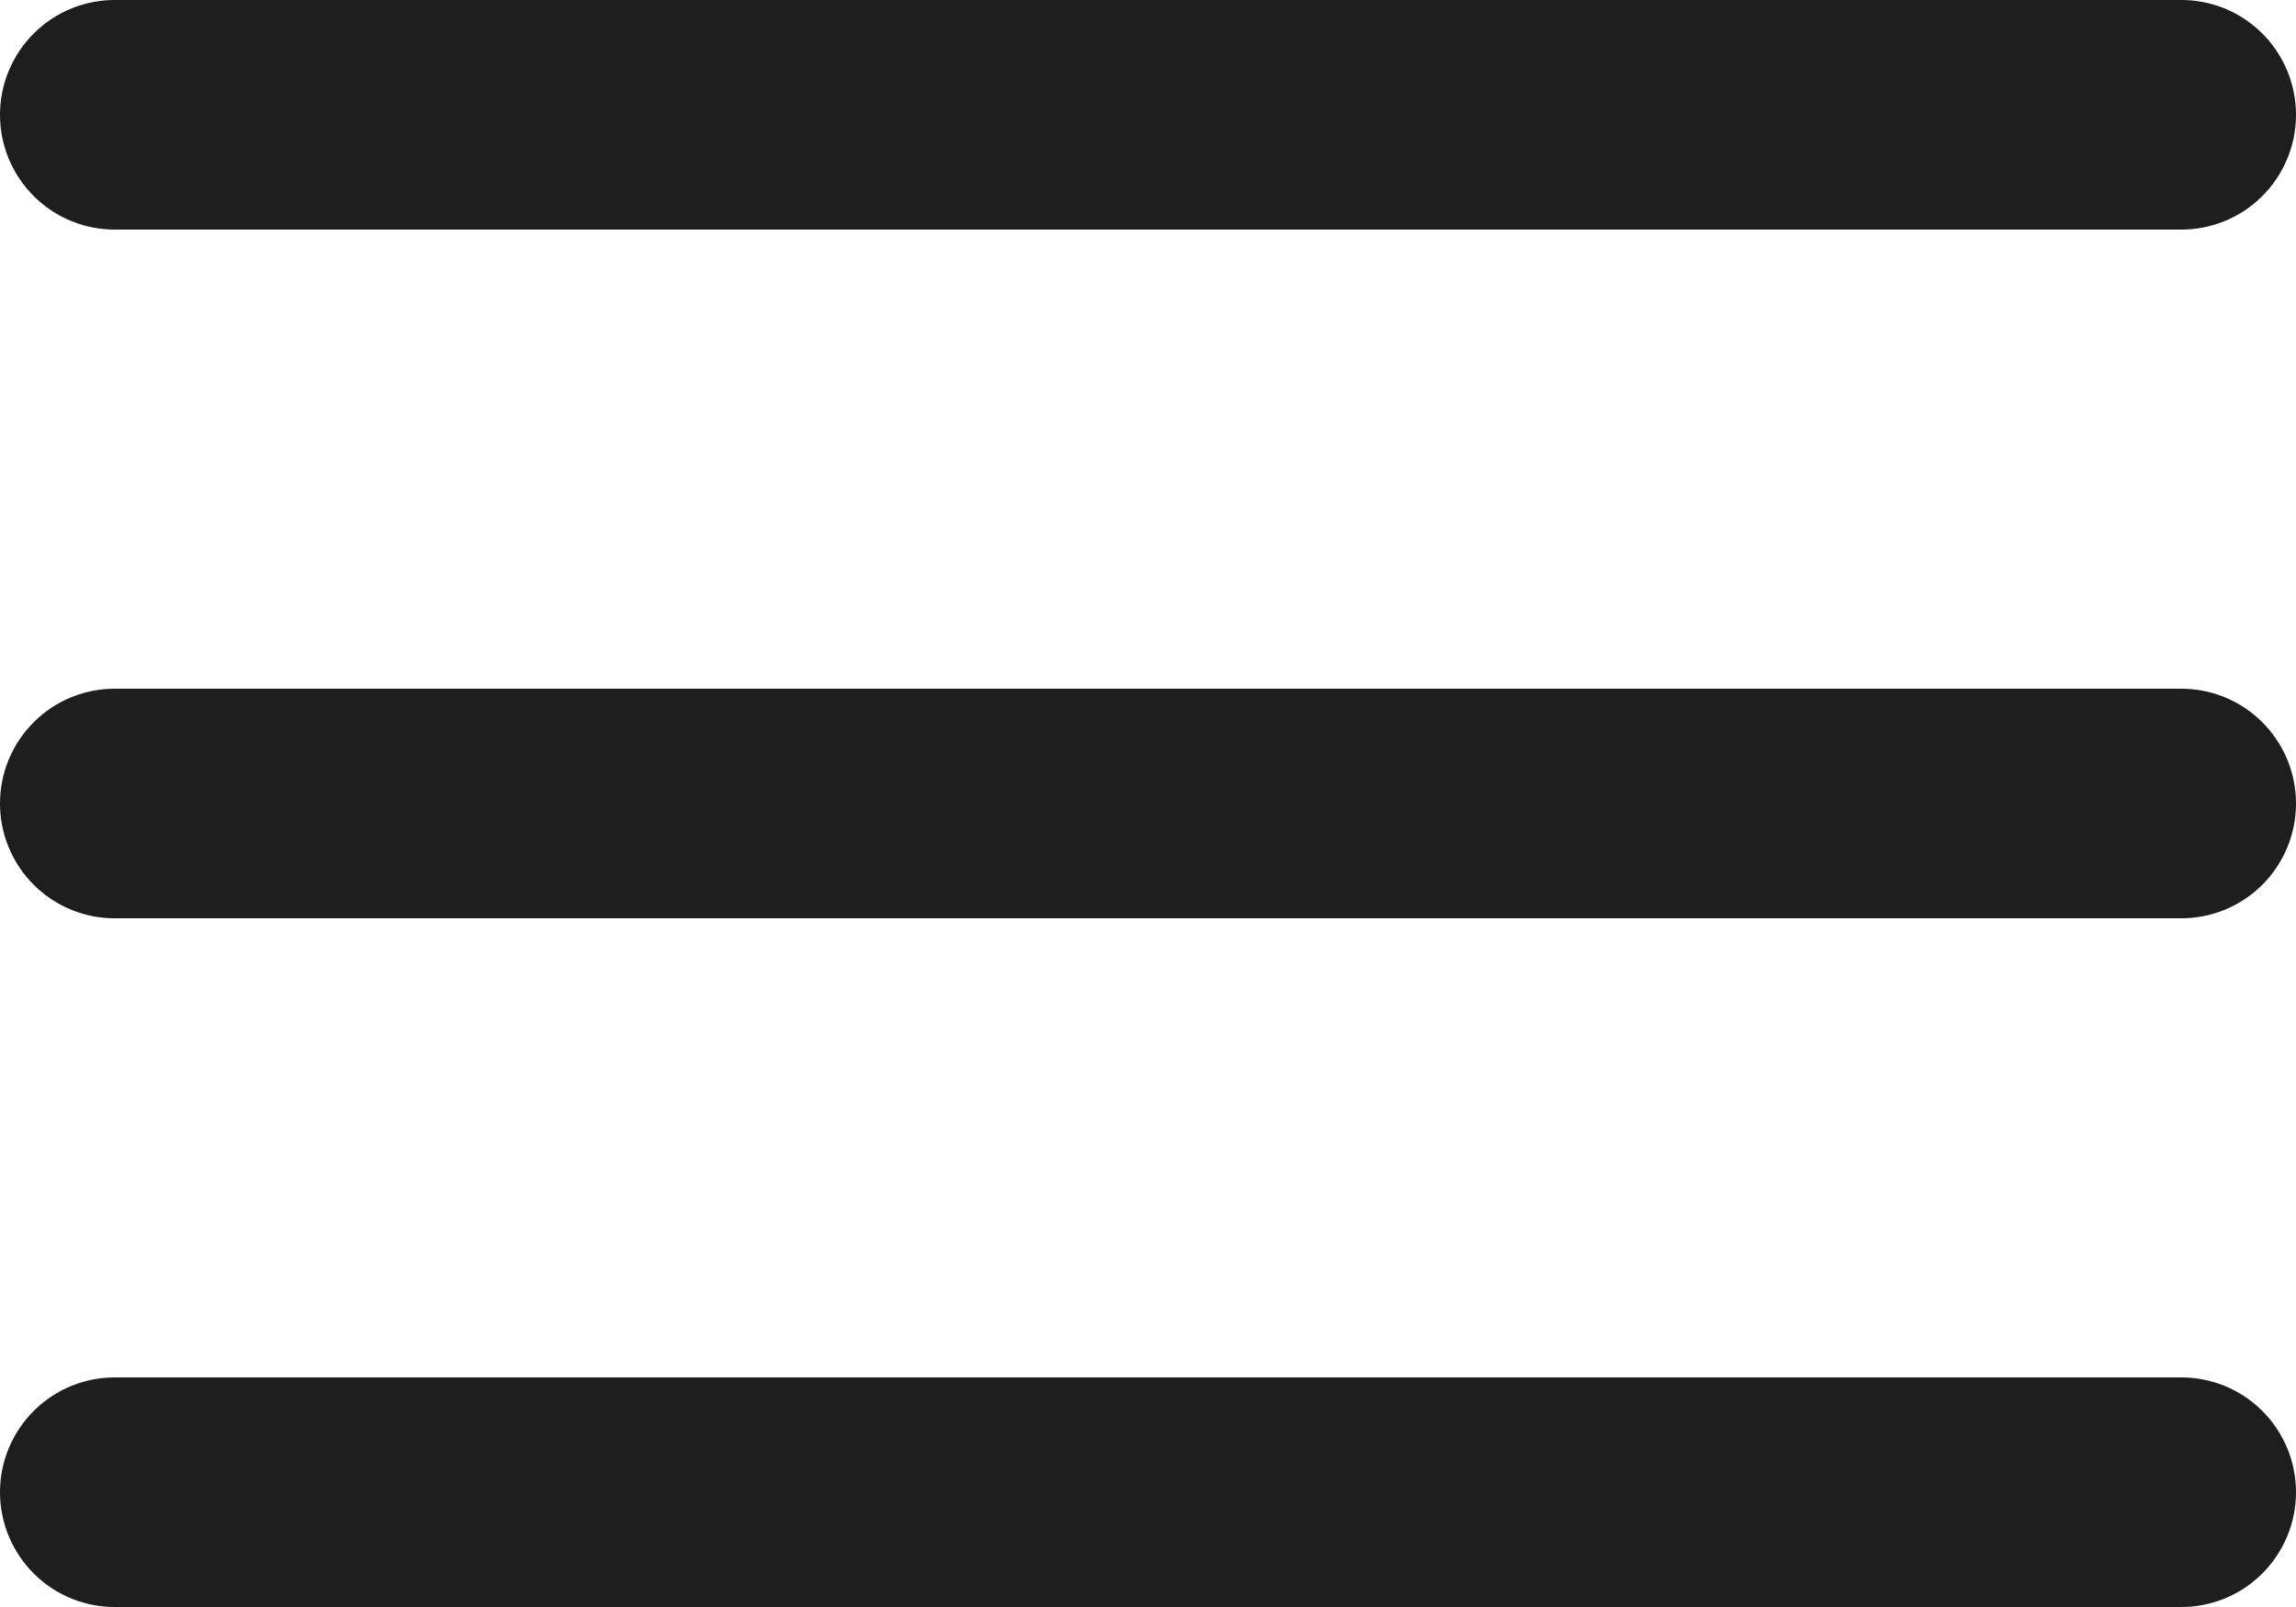
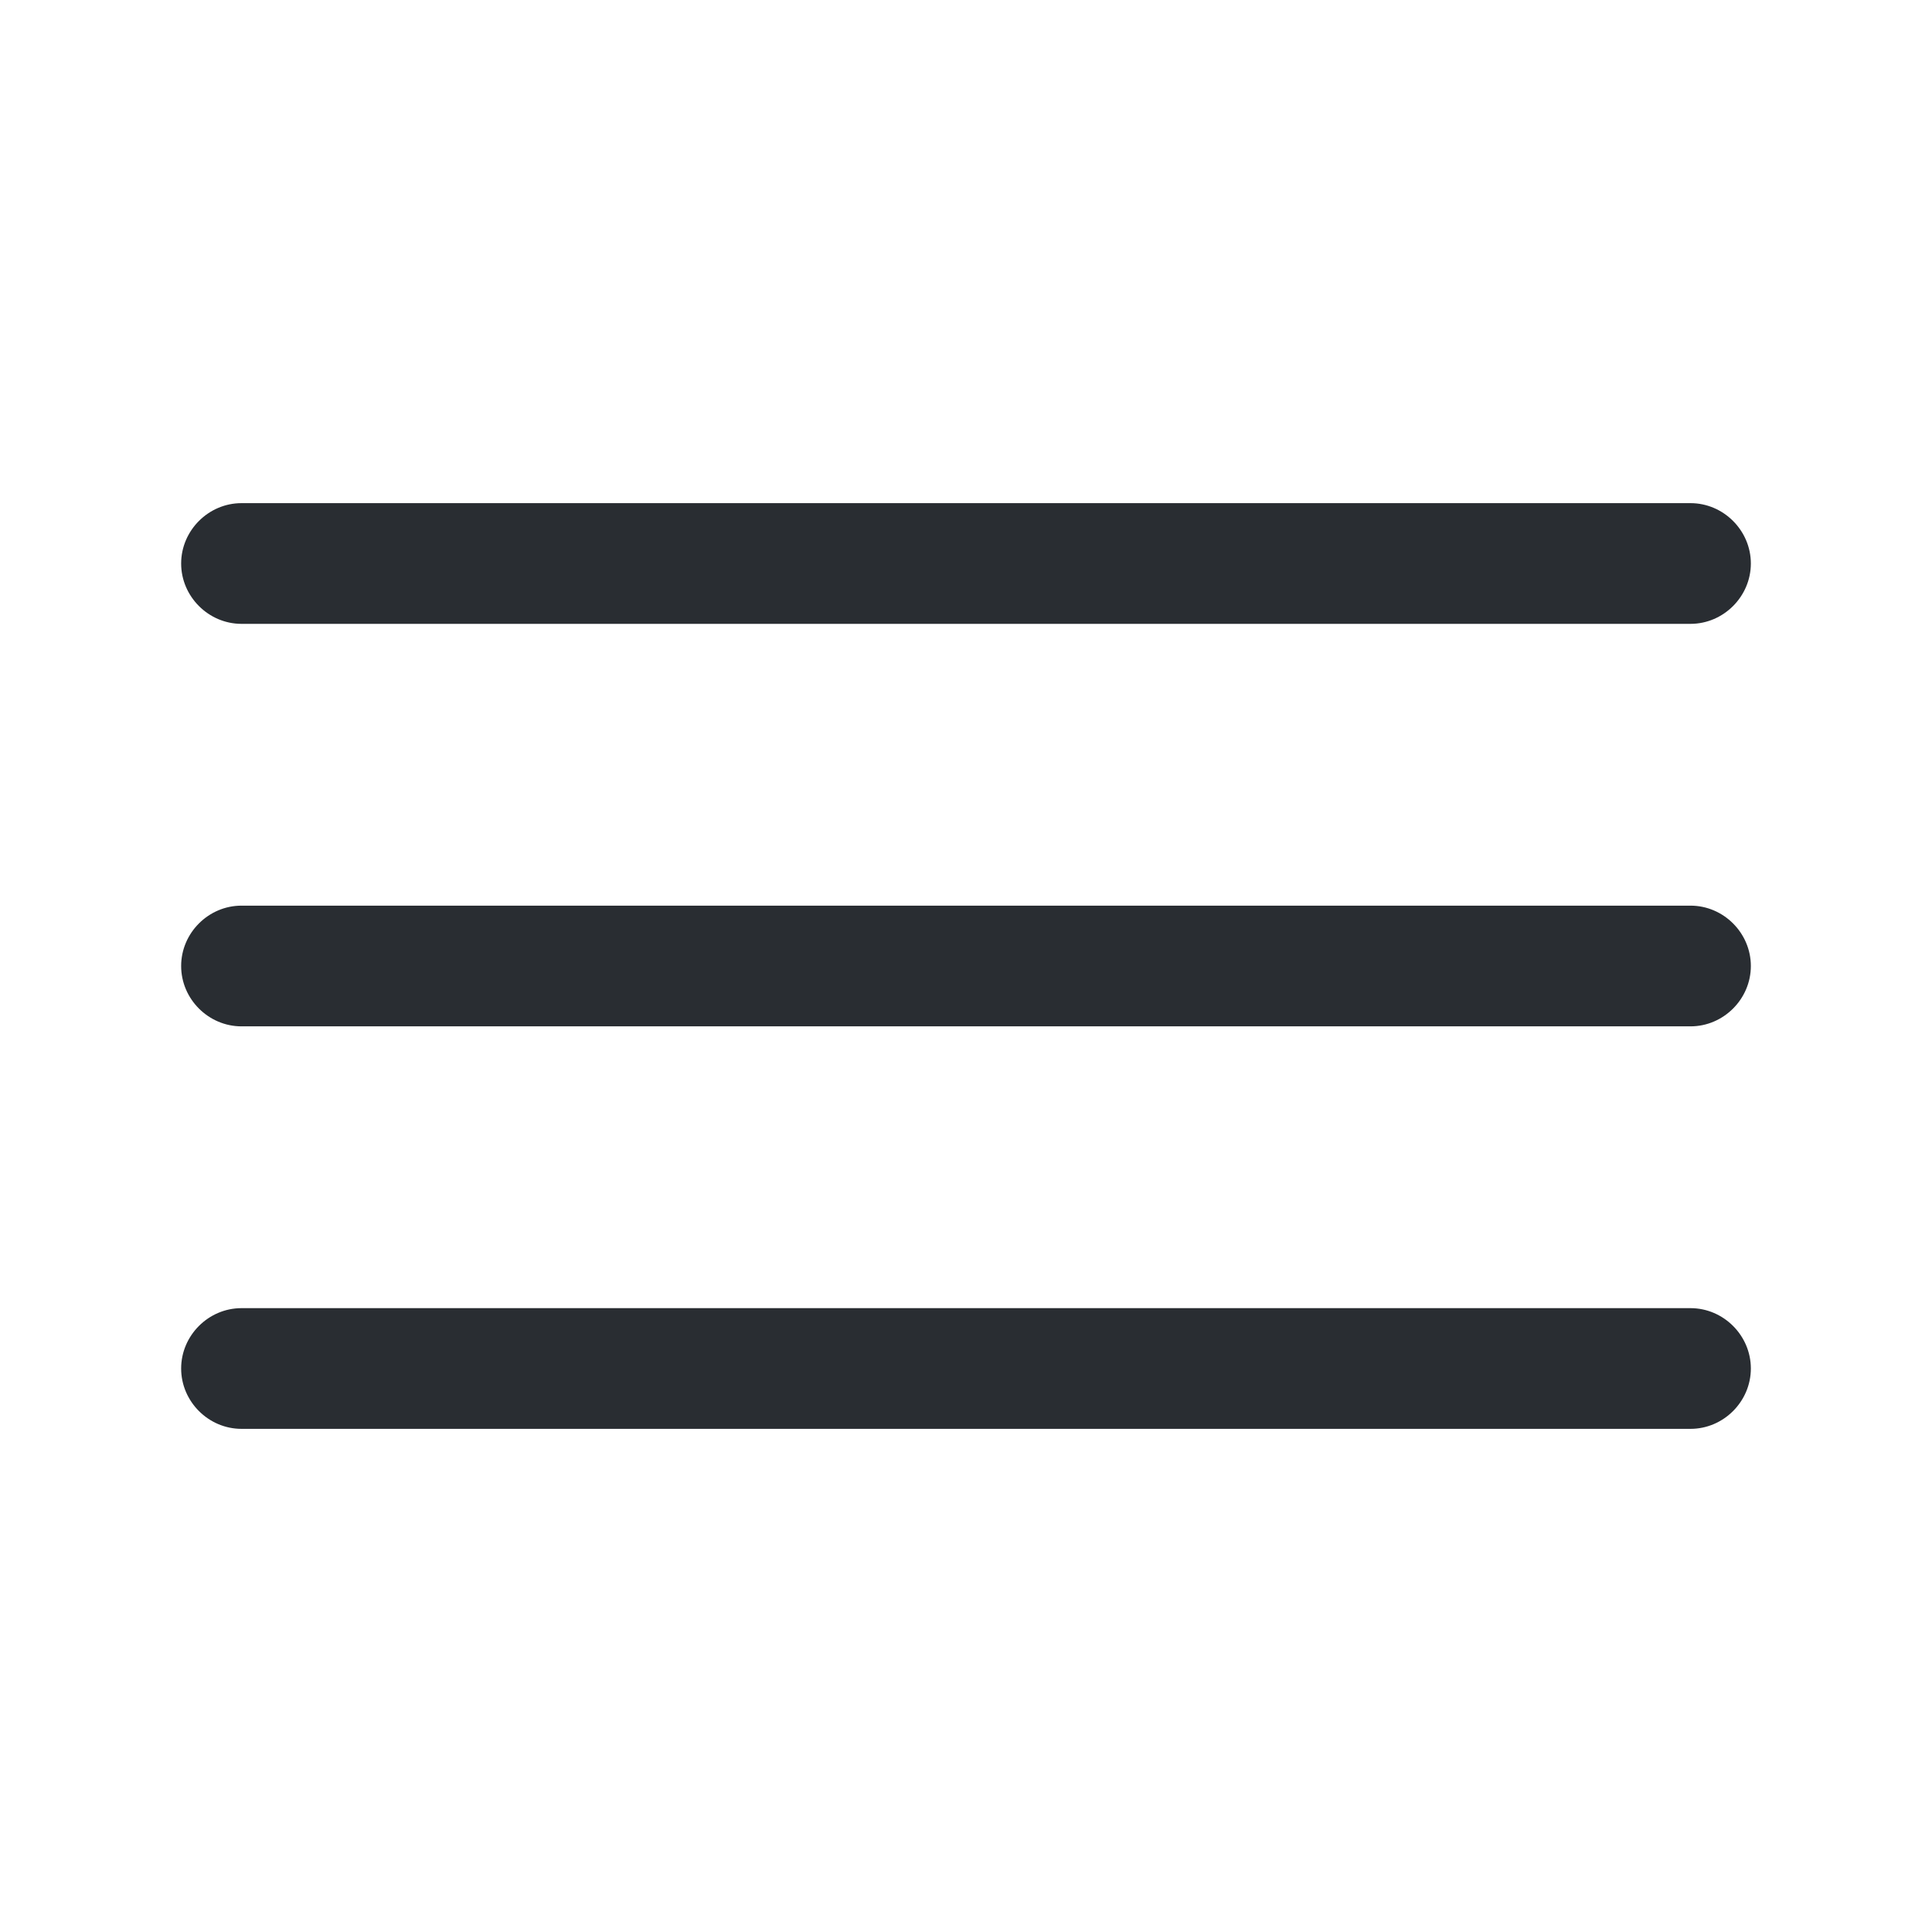
- <svg xmlns="http://www.w3.org/2000/svg" width="30" height="21" viewBox="0 0 30 21" fill="none">
-   <path d="M1.519 0C1.321 -0.003 1.124 0.034 0.939 0.108C0.755 0.182 0.588 0.292 0.446 0.432C0.305 0.571 0.193 0.738 0.116 0.921C0.039 1.105 0 1.301 0 1.5C0 1.699 0.039 1.896 0.116 2.079C0.193 2.262 0.305 2.429 0.446 2.568C0.588 2.708 0.755 2.818 0.939 2.892C1.124 2.966 1.321 3.003 1.519 3H28.481C28.679 3.003 28.876 2.966 29.061 2.892C29.245 2.818 29.412 2.708 29.554 2.568C29.695 2.429 29.807 2.262 29.884 2.079C29.961 1.896 30 1.699 30 1.5C30 1.301 29.961 1.105 29.884 0.921C29.807 0.738 29.695 0.571 29.554 0.432C29.412 0.292 29.245 0.182 29.061 0.108C28.876 0.034 28.679 -0.003 28.481 0H1.519ZM1.519 9C1.321 8.997 1.124 9.034 0.939 9.108C0.755 9.182 0.588 9.292 0.446 9.432C0.305 9.571 0.193 9.738 0.116 9.921C0.039 10.104 0 10.301 0 10.5C0 10.699 0.039 10.896 0.116 11.079C0.193 11.262 0.305 11.429 0.446 11.568C0.588 11.708 0.755 11.818 0.939 11.892C1.124 11.966 1.321 12.003 1.519 12H28.481C28.679 12.003 28.876 11.966 29.061 11.892C29.245 11.818 29.412 11.708 29.554 11.568C29.695 11.429 29.807 11.262 29.884 11.079C29.961 10.896 30 10.699 30 10.5C30 10.301 29.961 10.104 29.884 9.921C29.807 9.738 29.695 9.571 29.554 9.432C29.412 9.292 29.245 9.182 29.061 9.108C28.876 9.034 28.679 8.997 28.481 9H1.519ZM1.519 18C1.321 17.997 1.124 18.034 0.939 18.108C0.755 18.182 0.588 18.292 0.446 18.432C0.305 18.571 0.193 18.738 0.116 18.921C0.039 19.104 0 19.301 0 19.5C0 19.699 0.039 19.895 0.116 20.079C0.193 20.262 0.305 20.428 0.446 20.568C0.588 20.708 0.755 20.818 0.939 20.892C1.124 20.966 1.321 21.003 1.519 21H28.481C28.679 21.003 28.876 20.966 29.061 20.892C29.245 20.818 29.412 20.708 29.554 20.568C29.695 20.428 29.807 20.262 29.884 20.079C29.961 19.895 30 19.699 30 19.5C30 19.301 29.961 19.104 29.884 18.921C29.807 18.738 29.695 18.571 29.554 18.432C29.412 18.292 29.245 18.182 29.061 18.108C28.876 18.034 28.679 17.997 28.481 18H1.519Z" fill="#1E1E1E" />
+ <svg xmlns="http://www.w3.org/2000/svg" width="42" height="42" viewBox="0 0 42 42" fill="none">
+   <path d="M36.75 13.562H5.25C4.532 13.562 3.938 12.967 3.938 12.25C3.938 11.533 4.532 10.938 5.25 10.938H36.75C37.468 10.938 38.062 11.533 38.062 12.25C38.062 12.967 37.468 13.562 36.75 13.562Z" fill="#292D32" />
+   <path d="M36.75 22.312H5.25C4.532 22.312 3.938 21.718 3.938 21C3.938 20.282 4.532 19.688 5.25 19.688H36.75C37.468 19.688 38.062 20.282 38.062 21C38.062 21.718 37.468 22.312 36.75 22.312Z" fill="#292D32" />
+   <path d="M36.75 31.062H5.25C4.532 31.062 3.938 30.468 3.938 29.75C3.938 29.032 4.532 28.438 5.25 28.438H36.75C37.468 28.438 38.062 29.032 38.062 29.75C38.062 30.468 37.468 31.062 36.75 31.062Z" fill="#292D32" />
</svg>
